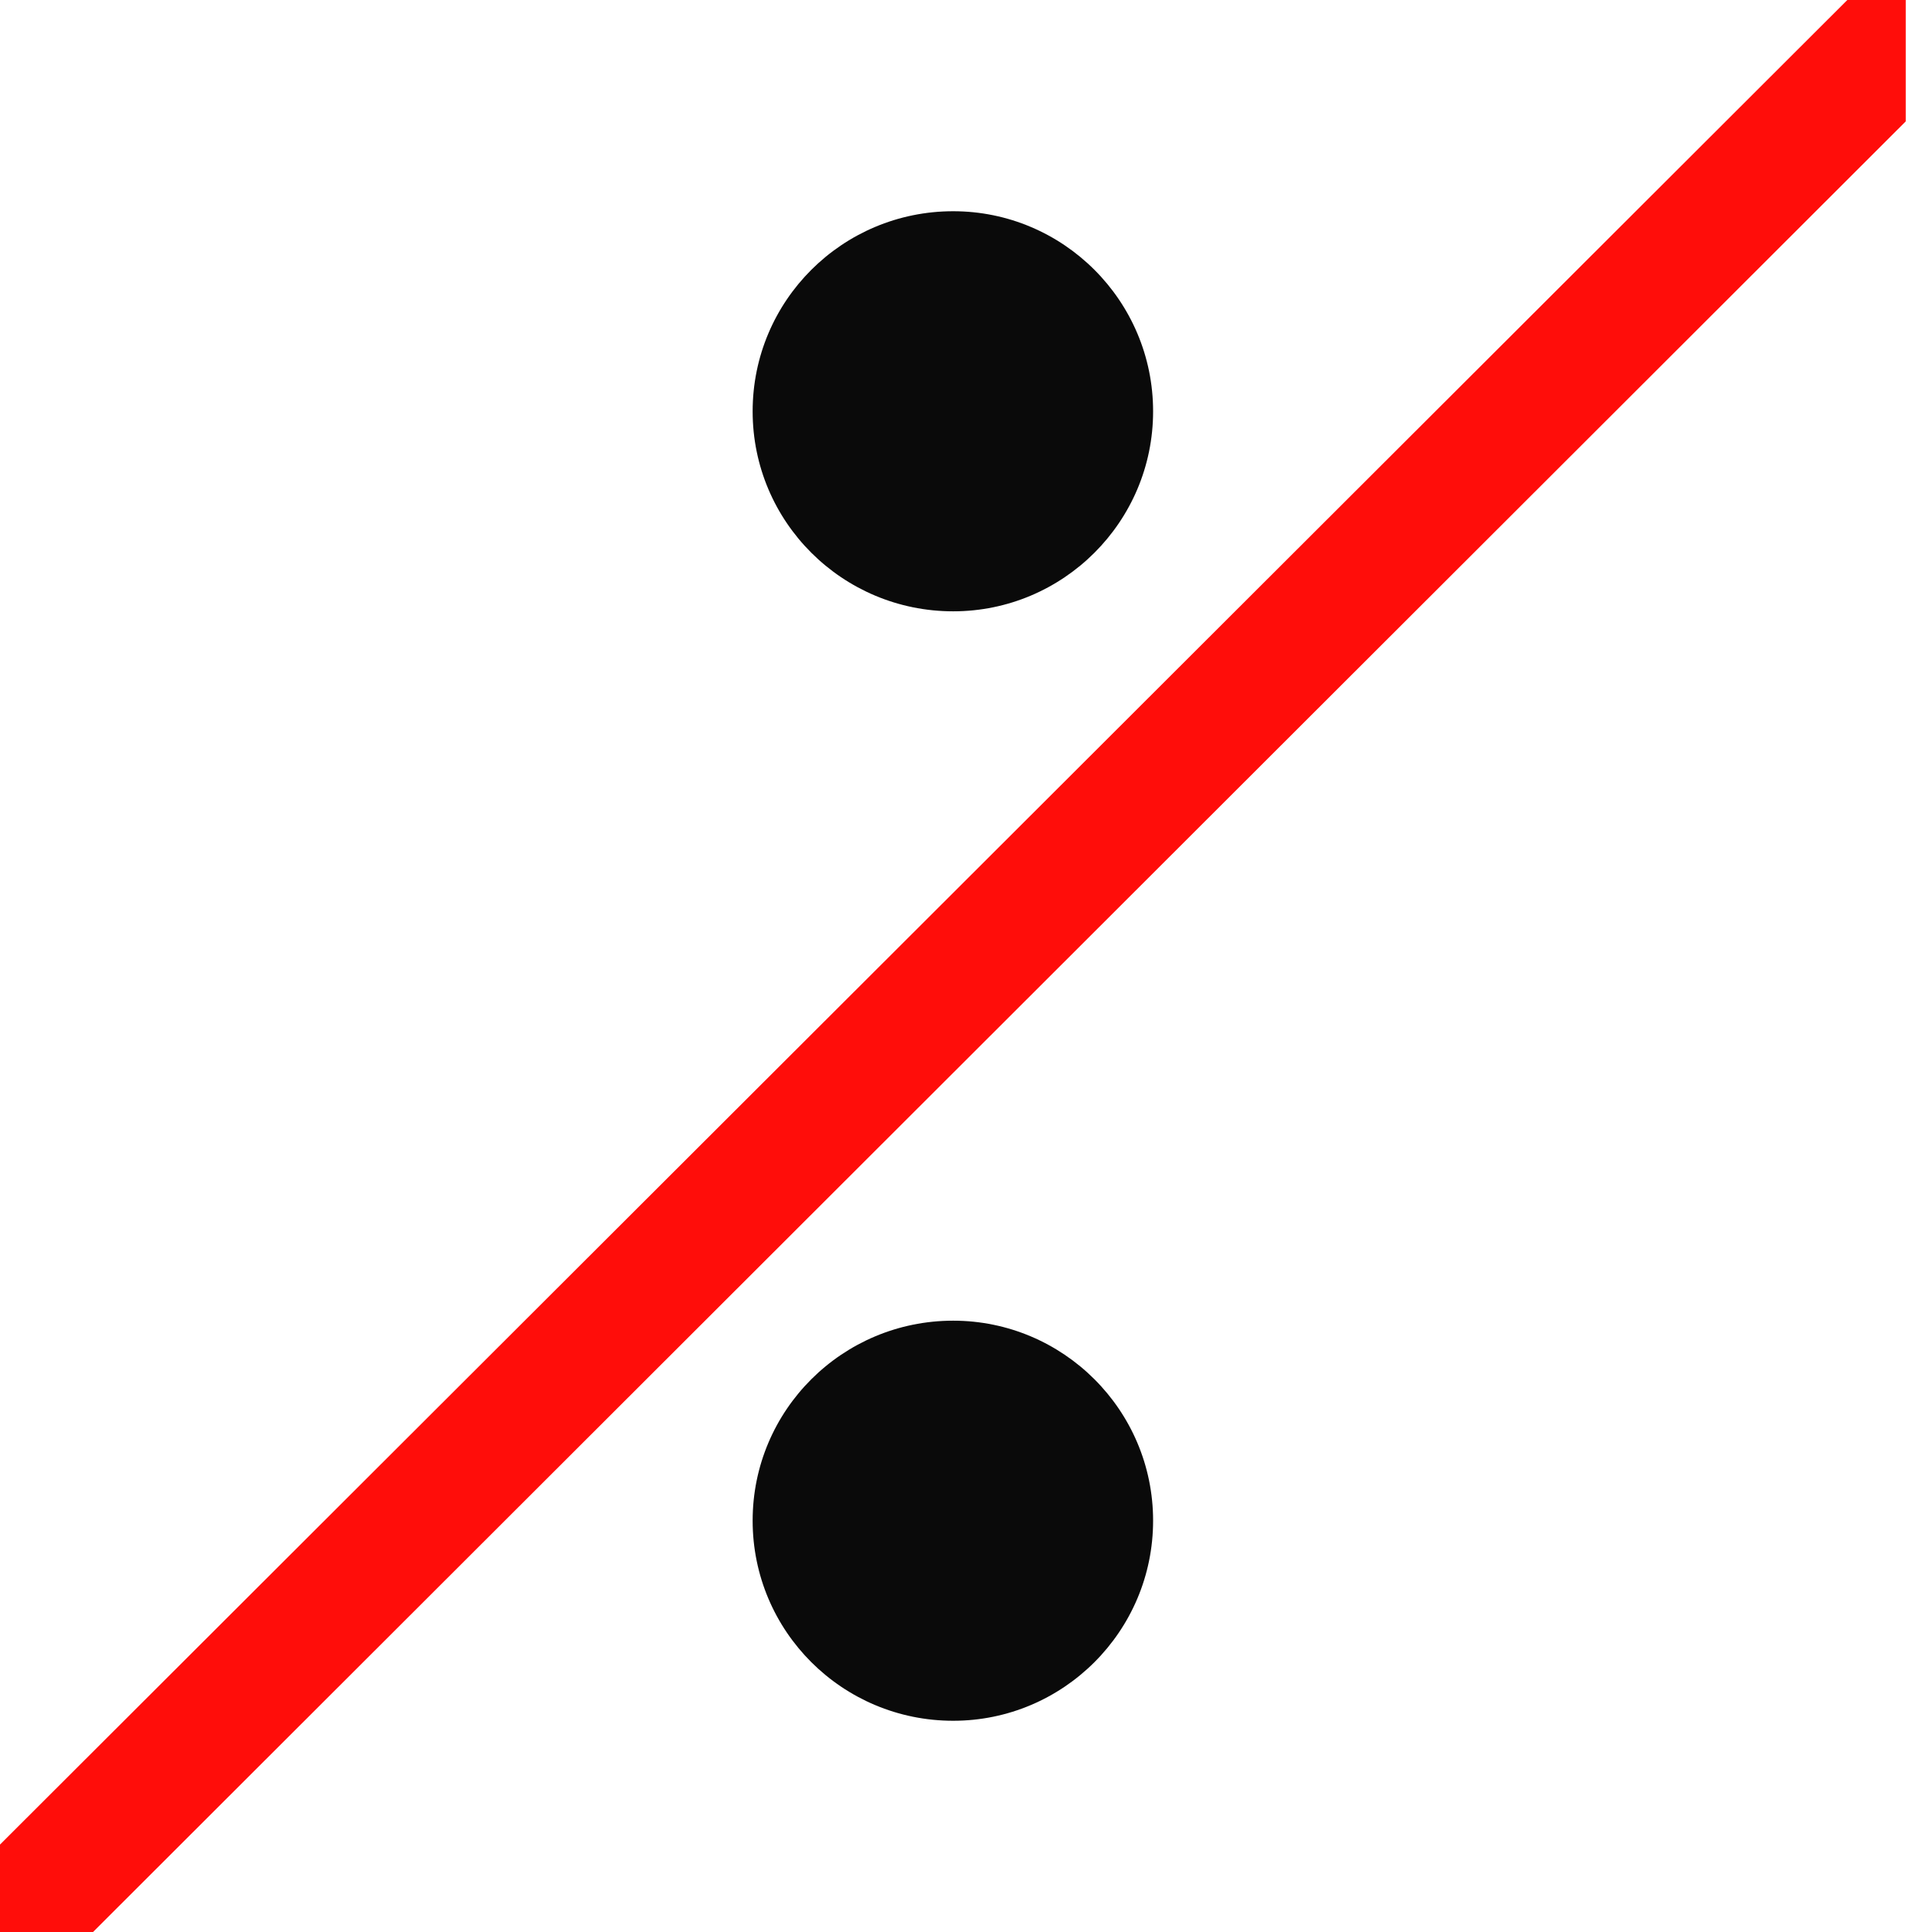
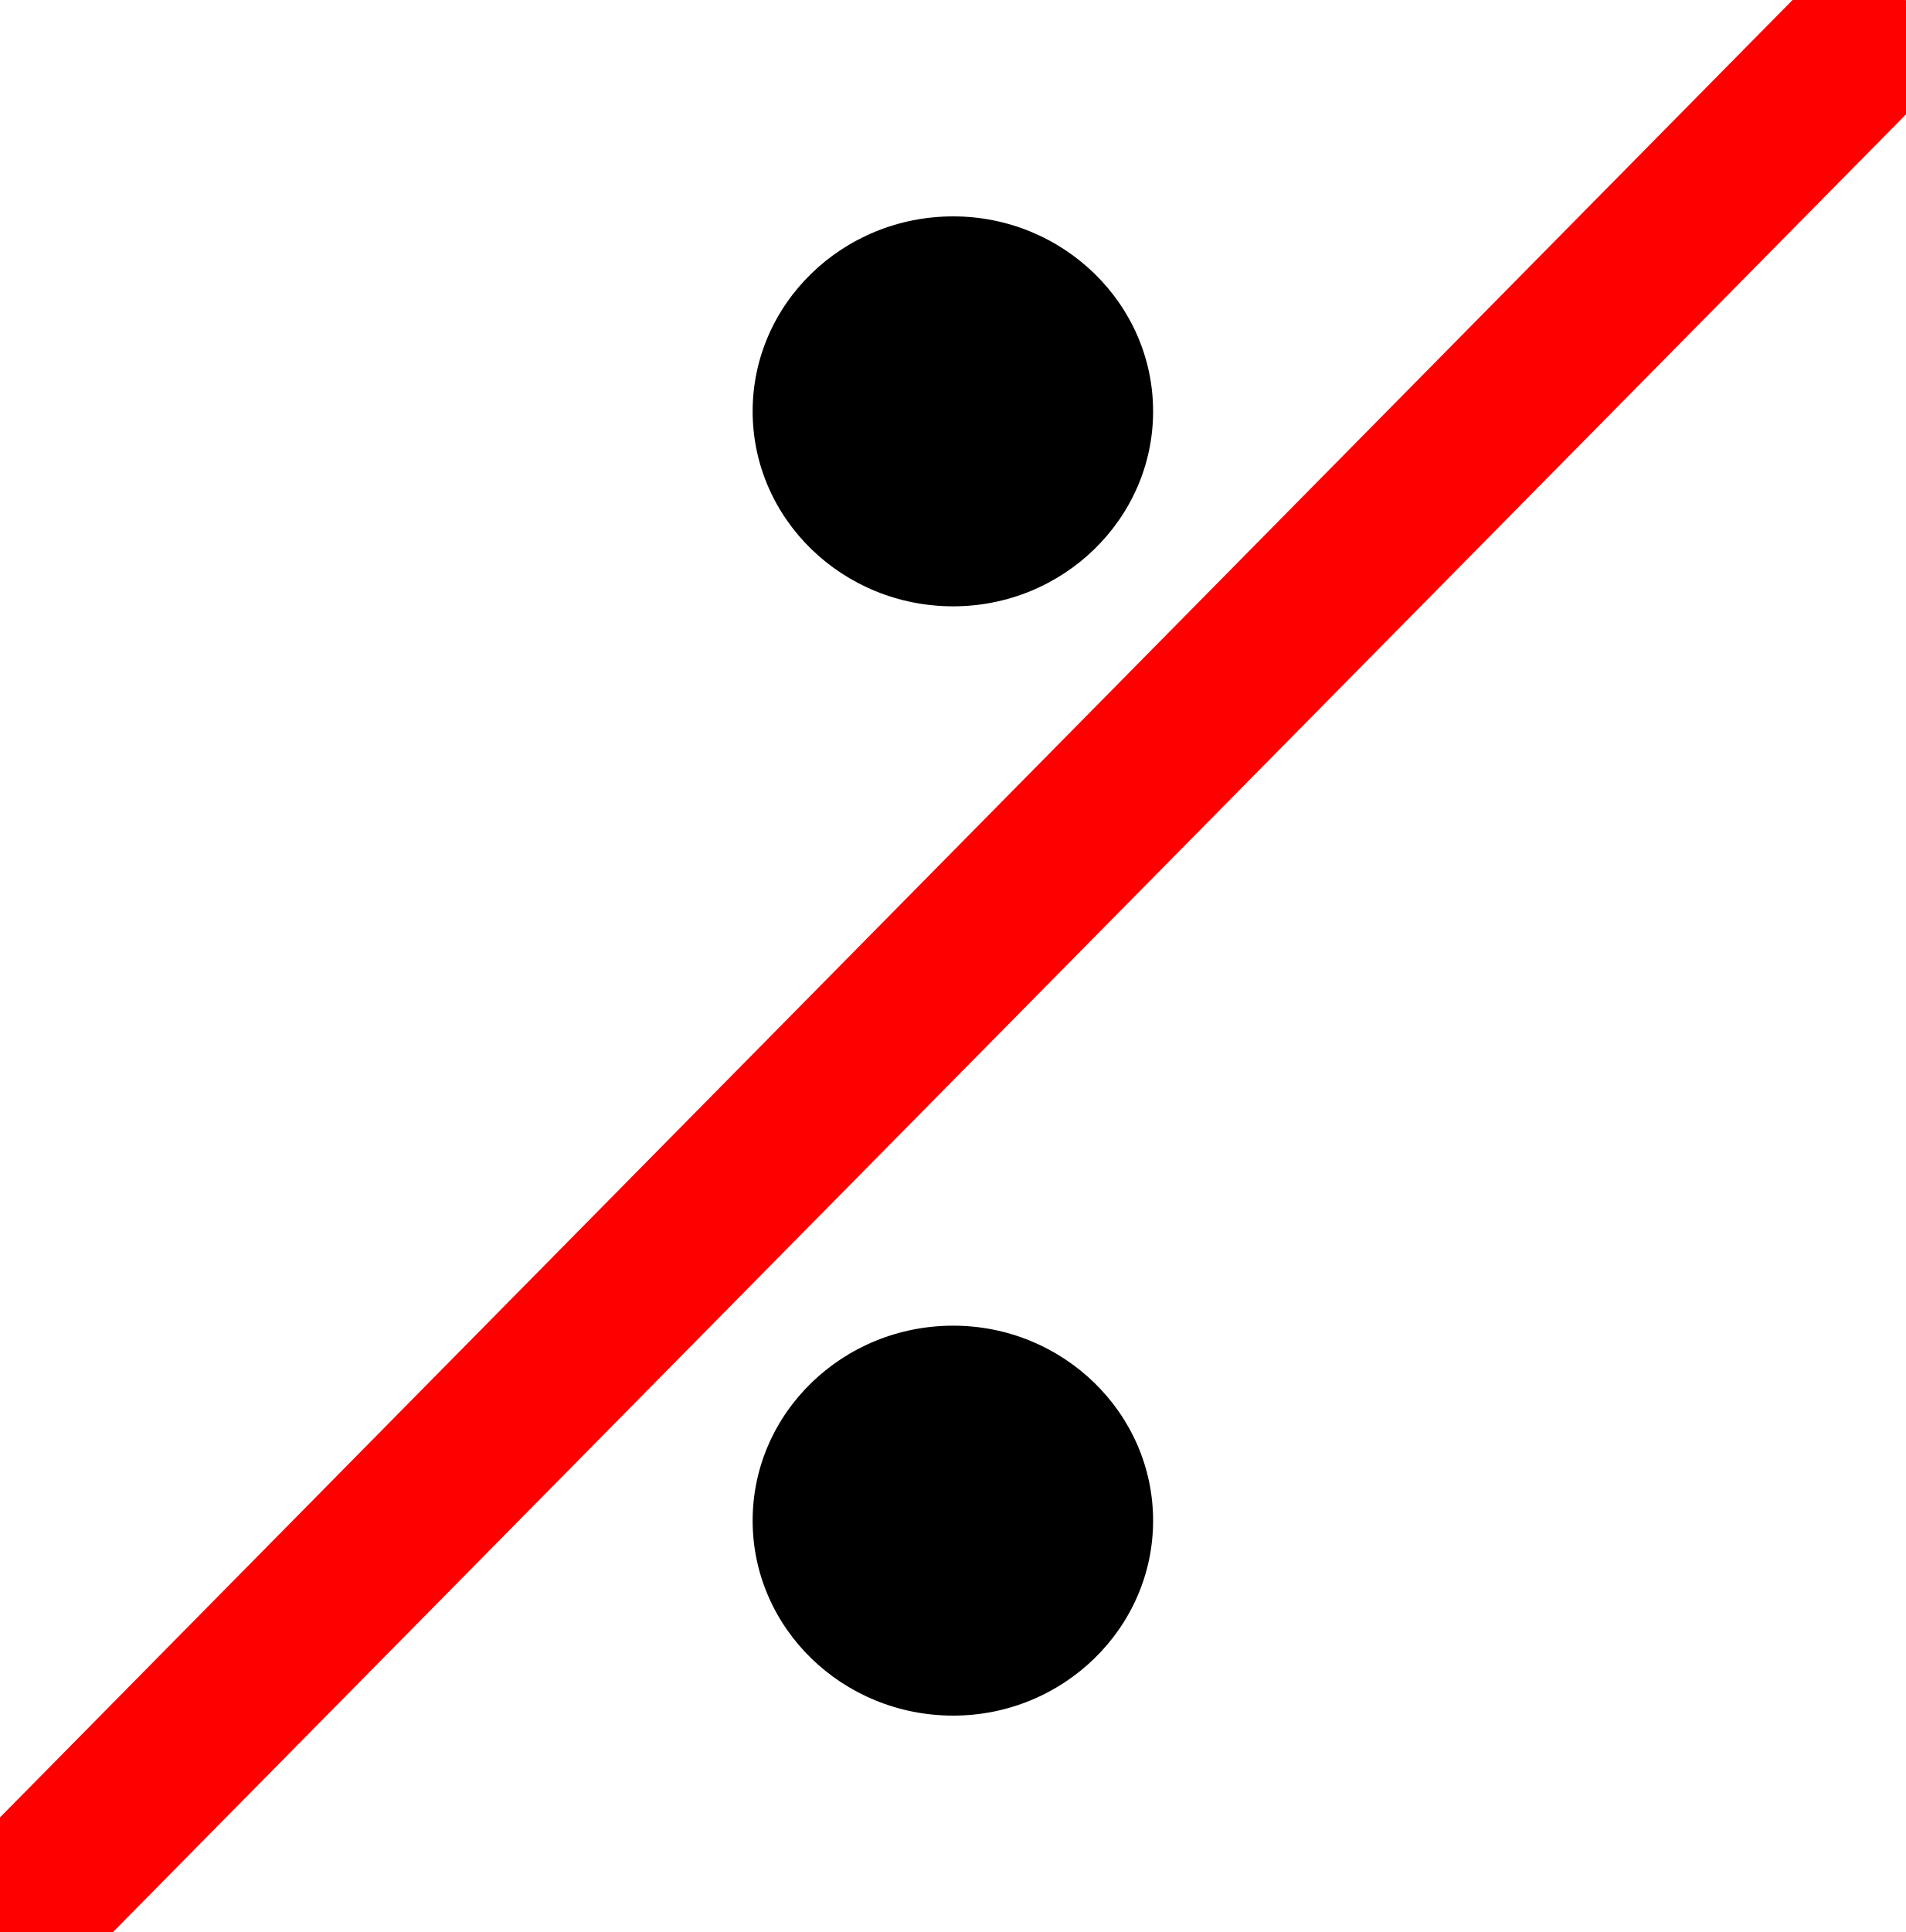
- <svg xmlns="http://www.w3.org/2000/svg" xmlns:xlink="http://www.w3.org/1999/xlink" width="11.84" height="12" viewBox="0 0 11.84 12">
-   <defs>
-     <filter id="filter-remove-color" x="0%" y="0%" width="100%" height="100%">
-       <feColorMatrix color-interpolation-filters="sRGB" values="0 0 0 0 1 0 0 0 0 1 0 0 0 0 1 0 0 0 1 0" />
-     </filter>
-     <mask id="mask-0">
-       <g filter="url(#filter-remove-color)">
-         <rect x="-1.184" y="-1.2" width="14.208" height="14.4" fill="rgb(0%, 0%, 0%)" fill-opacity="0.96" />
-       </g>
-     </mask>
-     <clipPath id="clip-0">
-       <rect x="0" y="0" width="12" height="12" />
-     </clipPath>
-     <g id="source-5" clip-path="url(#clip-0)">
-       <path fill-rule="nonzero" fill="rgb(100%, 1.176%, 0%)" fill-opacity="1" d="M 11.477 0 L 0 11.457 L 0 12 L 0.578 12 L 11.84 0.754 L 11.84 0 Z M 11.477 0 " />
-     </g>
-     <mask id="mask-1">
-       <g filter="url(#filter-remove-color)">
-         <rect x="-1.184" y="-1.2" width="14.208" height="14.4" fill="rgb(0%, 0%, 0%)" fill-opacity="0.96" />
-       </g>
-     </mask>
-     <clipPath id="clip-1">
-       <rect x="0" y="0" width="12" height="12" />
-     </clipPath>
-     <g id="source-8" clip-path="url(#clip-1)">
-       <path fill-rule="nonzero" fill="rgb(0%, 0%, 0%)" fill-opacity="1" d="M 7.164 9.445 C 7.164 10.133 6.605 10.688 5.922 10.688 C 5.234 10.688 4.676 10.133 4.676 9.445 C 4.676 8.758 5.234 8.203 5.922 8.203 C 6.605 8.203 7.164 8.758 7.164 9.445 Z M 7.164 9.445 " />
-     </g>
-     <mask id="mask-2">
-       <g filter="url(#filter-remove-color)">
-         <rect x="-1.184" y="-1.2" width="14.208" height="14.4" fill="rgb(0%, 0%, 0%)" fill-opacity="0.96" />
-       </g>
-     </mask>
-     <clipPath id="clip-2">
-       <rect x="0" y="0" width="12" height="12" />
-     </clipPath>
-     <g id="source-11" clip-path="url(#clip-2)">
-       <path fill-rule="nonzero" fill="rgb(0%, 0%, 0%)" fill-opacity="1" d="M 7.164 2.555 C 7.164 3.242 6.605 3.797 5.922 3.797 C 5.234 3.797 4.676 3.242 4.676 2.555 C 4.676 1.867 5.234 1.312 5.922 1.312 C 6.605 1.312 7.164 1.867 7.164 2.555 Z M 7.164 2.555 " />
-     </g>
-   </defs>
+ <svg xmlns="http://www.w3.org/2000/svg" width="11.84" height="12" viewBox="0 0 11.84 12">
  <path fill-rule="nonzero" fill="rgb(100%, 100%, 100%)" fill-opacity="1" d="M 0 0 L 11.84 0 L 11.84 12 L 0 12 Z M 0 0 " />
-   <g mask="url(#mask-0)">
-     <use xlink:href="#source-5" />
-   </g>
-   <g mask="url(#mask-1)">
-     <use xlink:href="#source-8" />
-   </g>
-   <g mask="url(#mask-2)">
-     <use xlink:href="#source-11" />
-   </g>
+   <path fill-rule="nonzero" fill="rgb(100%, 0%, 0%)" fill-opacity="1" d="M 11.484 -0.352 L -0.355 11.648 L 0.355 12.352 L 12.195 0.352 Z M 11.484 -0.352 " />
+   <path fill-rule="nonzero" fill="rgb(0%, 0%, 0%)" fill-opacity="1" d="M 7.164 2.555 C 7.164 3.223 6.605 3.766 5.922 3.766 C 5.234 3.766 4.676 3.223 4.676 2.555 C 4.676 1.887 5.234 1.344 5.922 1.344 C 6.605 1.344 7.164 1.887 7.164 2.555 Z M 7.164 2.555 " />
+   <path fill-rule="nonzero" fill="rgb(0%, 0%, 0%)" fill-opacity="1" d="M 7.164 9.445 C 7.164 10.113 6.605 10.656 5.922 10.656 C 5.234 10.656 4.676 10.113 4.676 9.445 C 4.676 8.777 5.234 8.234 5.922 8.234 C 6.605 8.234 7.164 8.777 7.164 9.445 Z M 7.164 9.445 " />
</svg>
